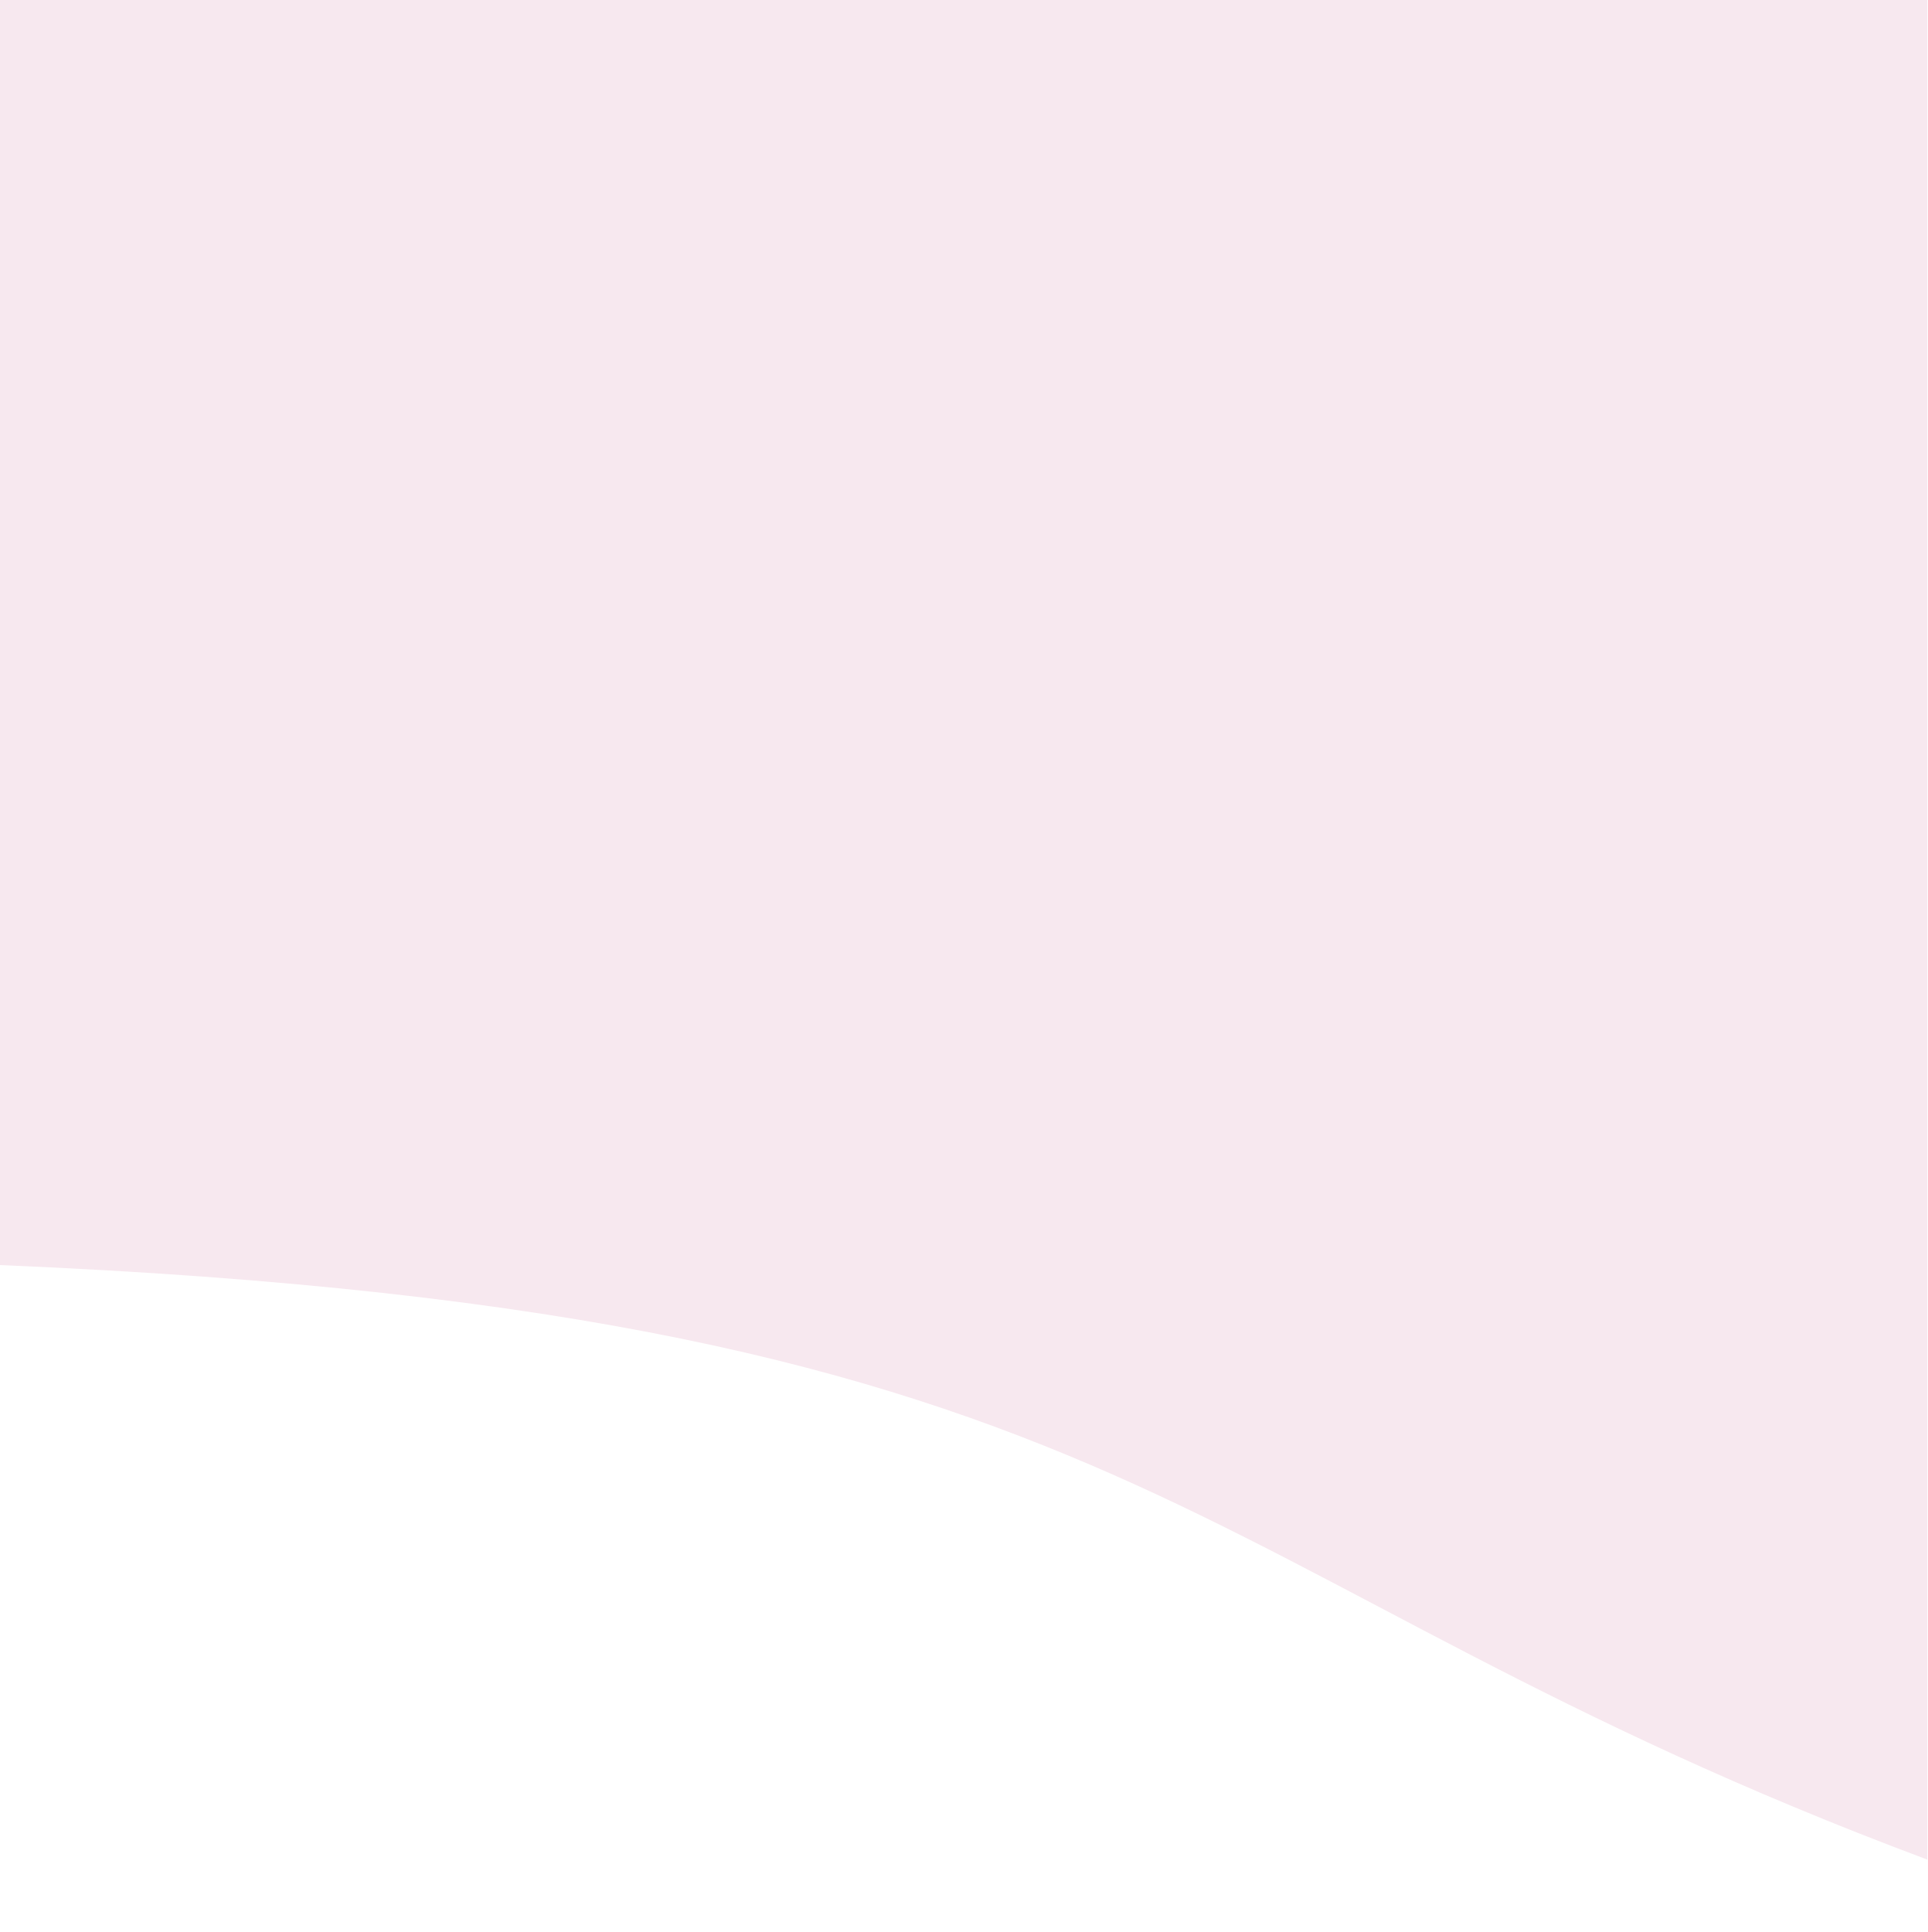
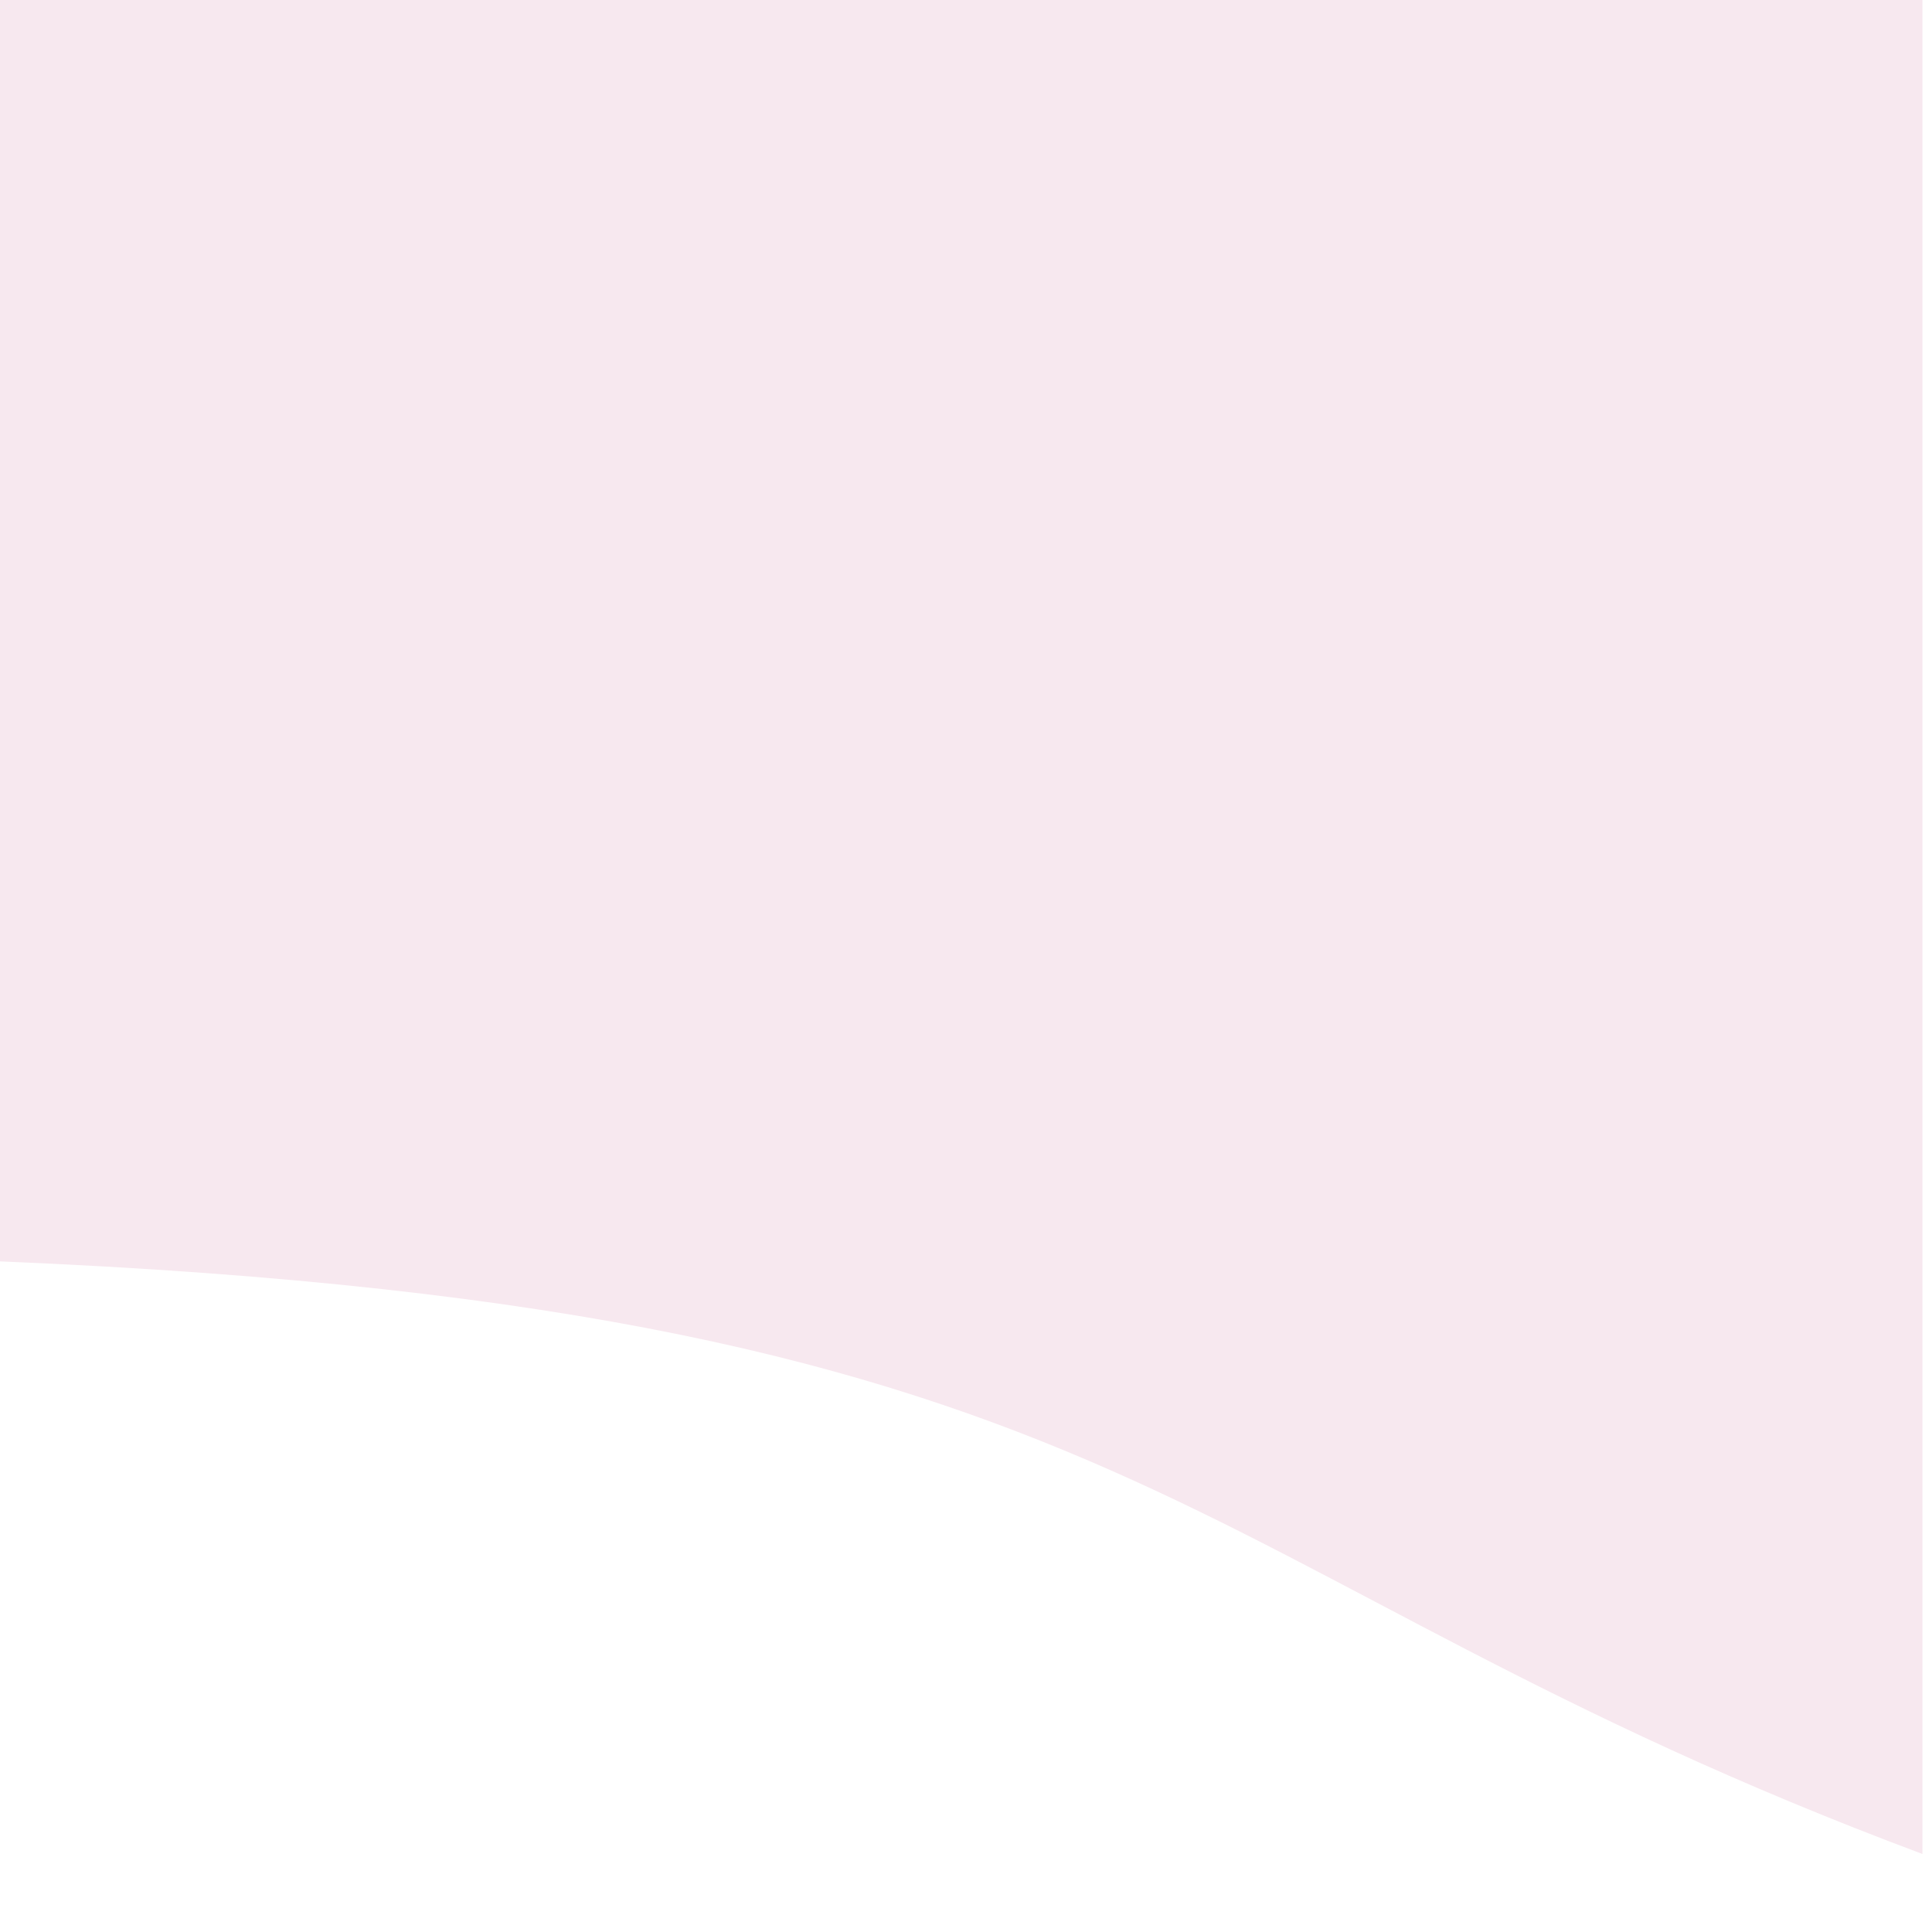
- <svg xmlns="http://www.w3.org/2000/svg" width="426" height="427" viewBox="0 0 426 427" fill="none">
-   <path id="background-1" fill-rule="evenodd" clip-rule="evenodd" d="M 0 279.6 C 0 187.5 0 0 0 0 H 426 C 426 0 426 300.6 426 411 C 259.2 348.7 255 290.3 0 279.6 Z" fill="#f7e8ef" />
+ <svg xmlns="http://www.w3.org/2000/svg" width="426" height="428" viewBox="0 0 426 428" fill="none">
+   <path d="M0 279.437C0 218.076 0 124.93 0 0H426C426 200.24 426 337.147 426 410.72C259.197 348.417 255.03 290.065 0 279.437Z" fill="#F7E8EF" />
</svg>
